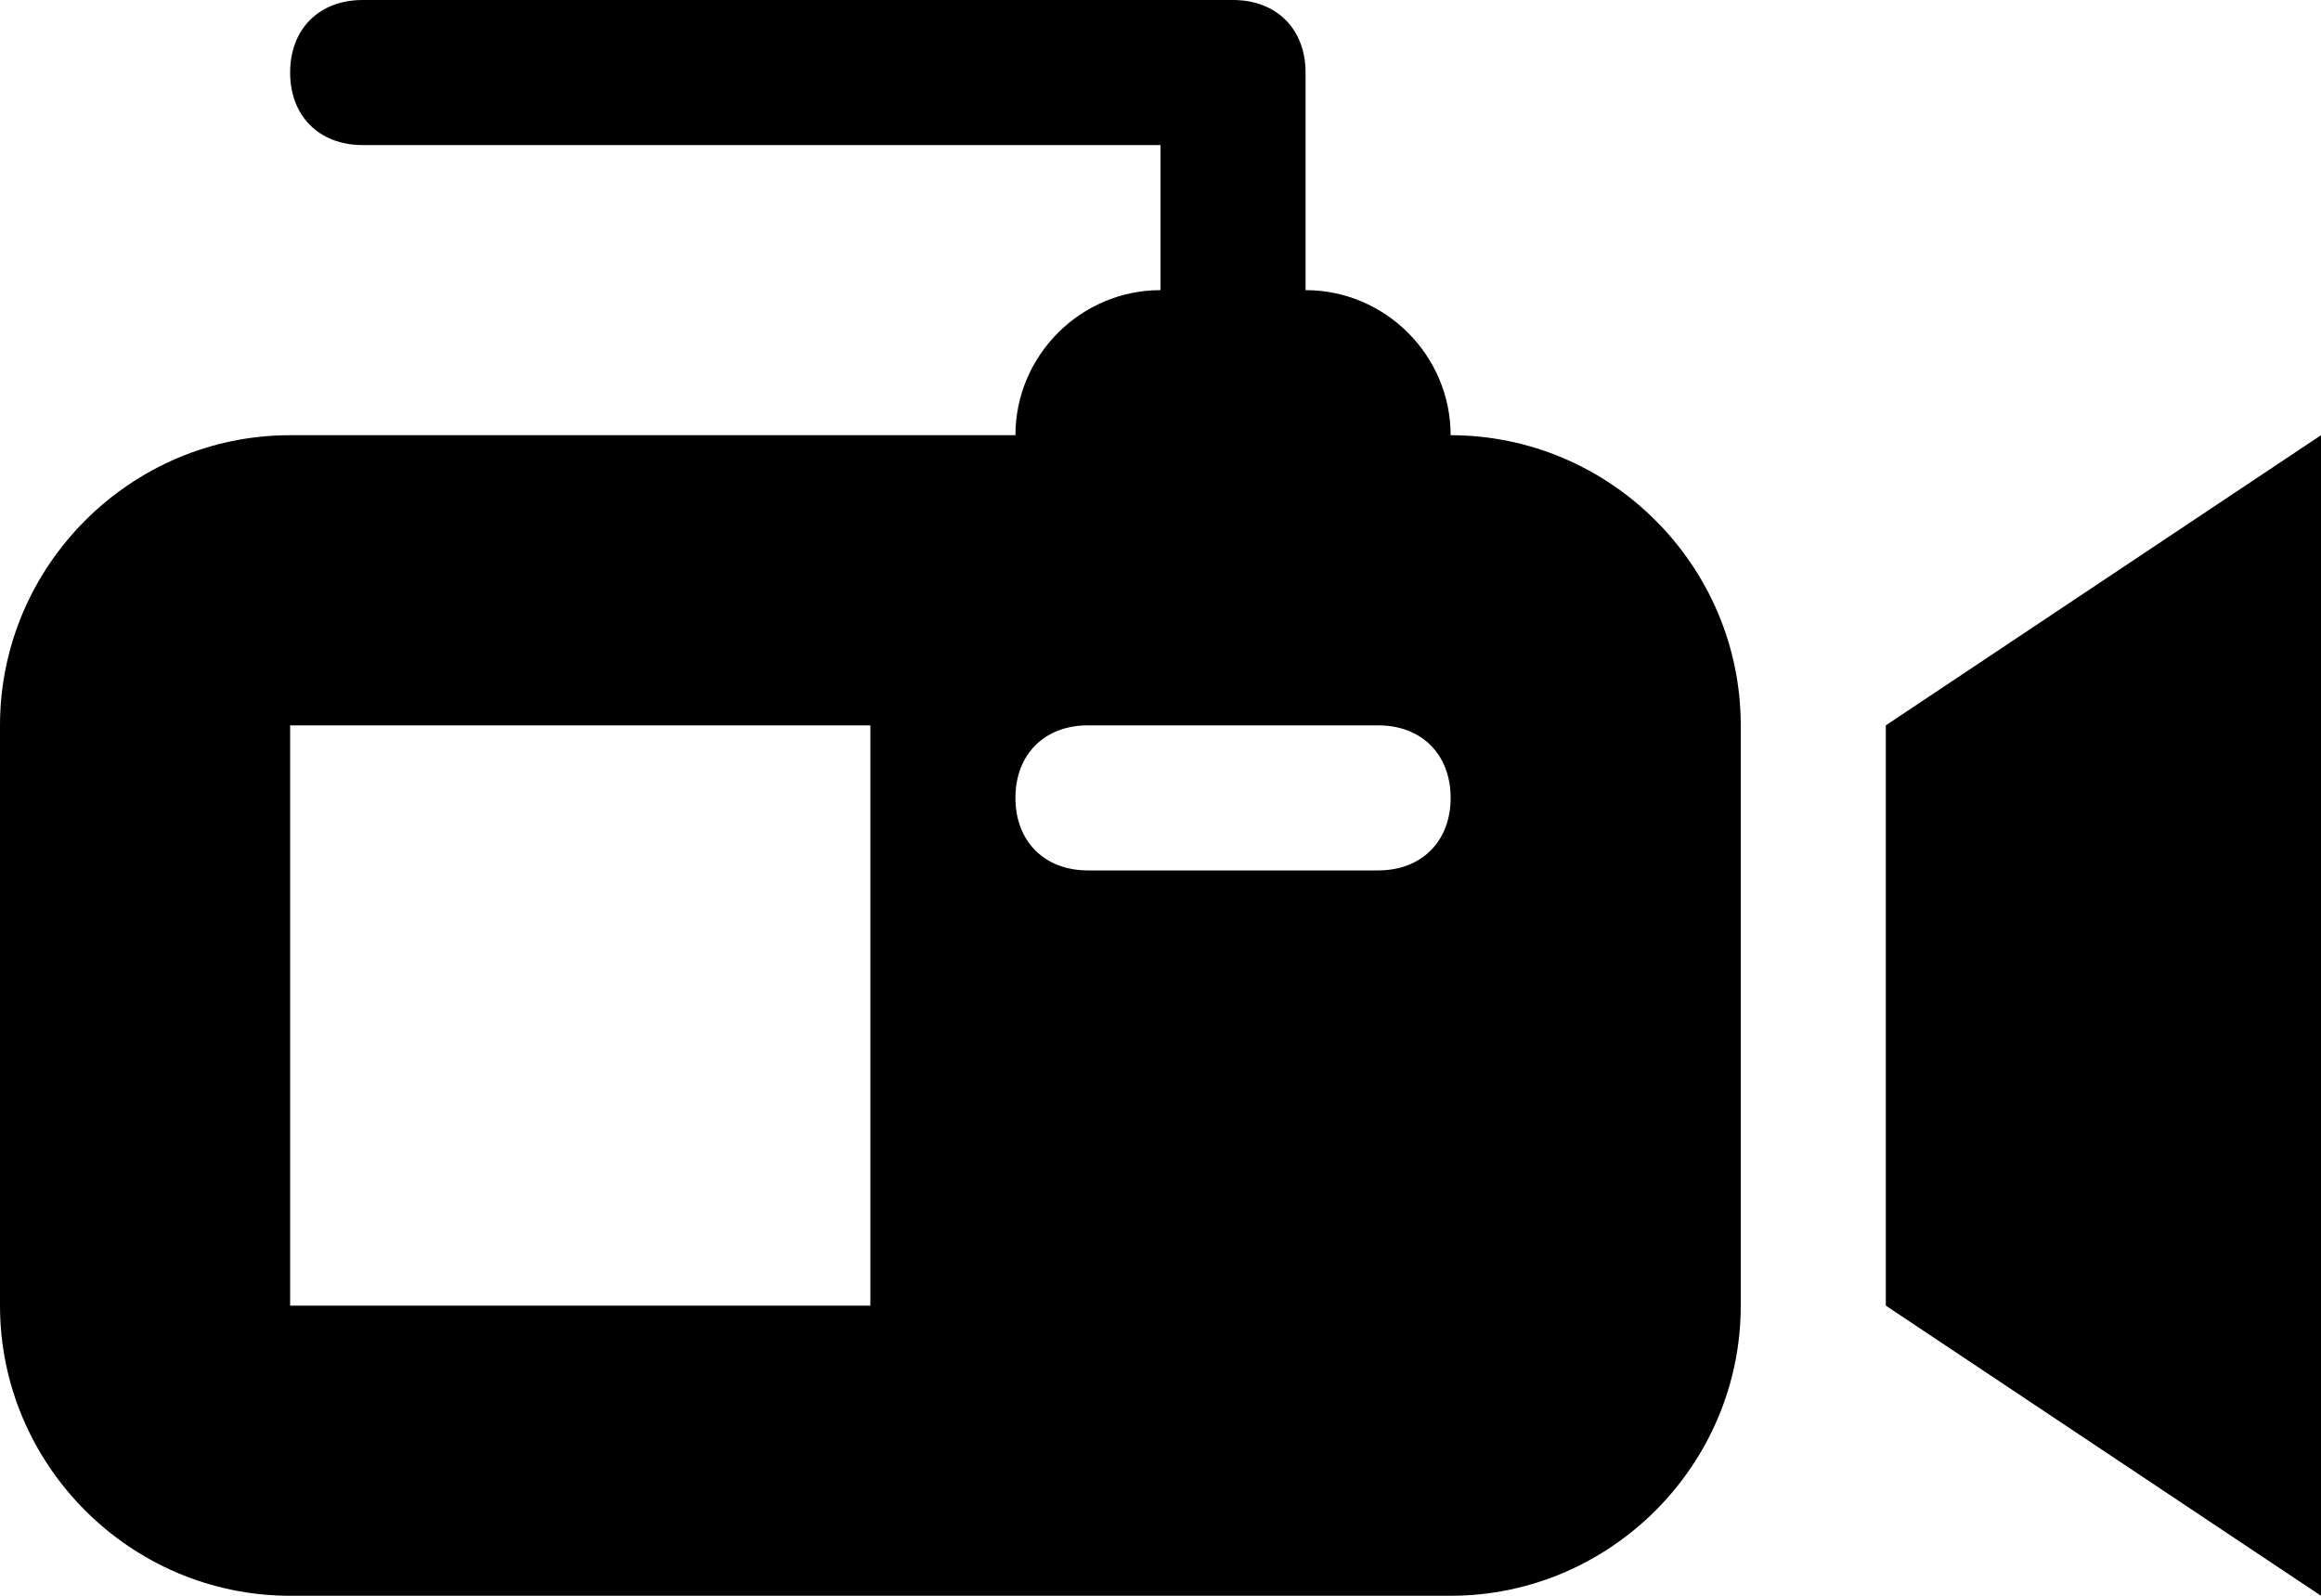
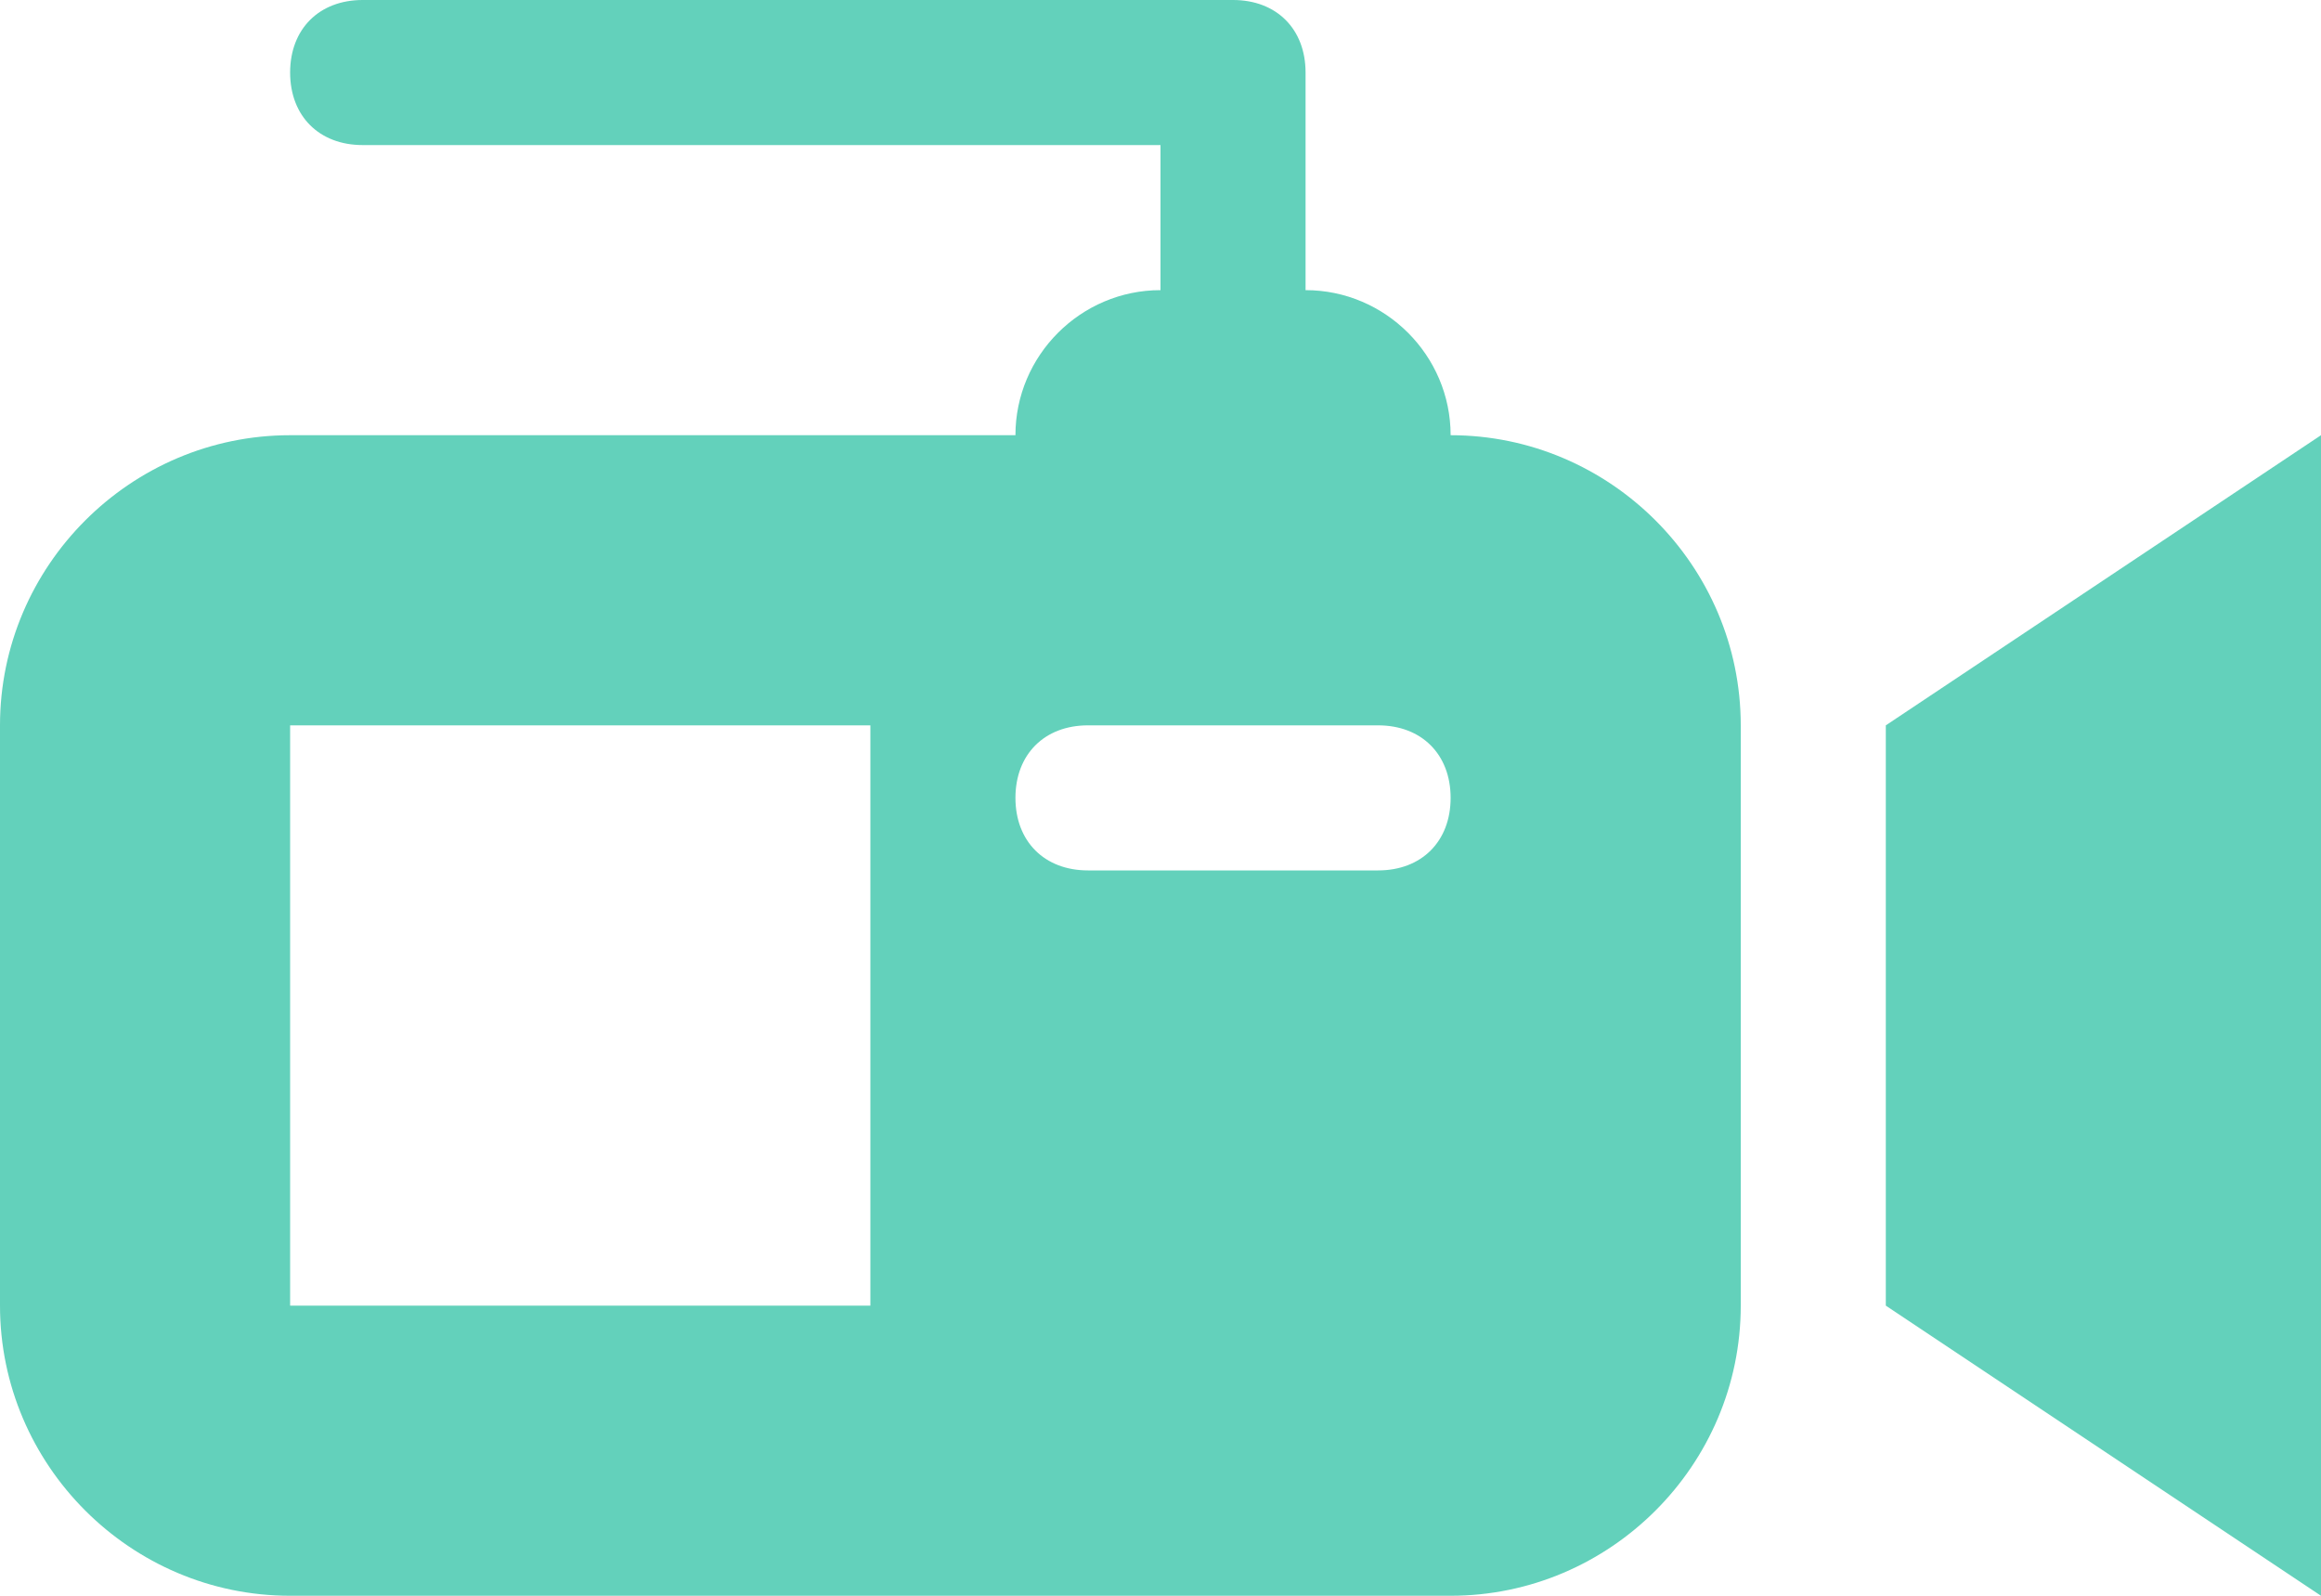
<svg xmlns="http://www.w3.org/2000/svg" width="32" height="22" viewBox="0 0 32 22" fill="none">
-   <path d="M26 10L32 6V22L26 18V10ZM24 10V18C24 20.2 22.2 22 20 22H4C1.8 22 0 20.2 0 18V10C0 7.8 1.8 6 4 6H14C14 4.9 14.9 4 16 4V2H5C4.4 2 4 1.6 4 1C4 0.4 4.4 0 5 0H17C17.6 0 18 0.4 18 1V4C19.1 4 20 4.9 20 6C22.2 6 24 7.8 24 10ZM12 10H4V18H12V10ZM20 11C20 10.4 19.6 10 19 10H15C14.4 10 14 10.4 14 11C14 11.6 14.4 12 15 12H19C19.6 12 20 11.6 20 11Z" fill="currentColor" />
+   <path d="M26 10L32 6V22L26 18V10ZM24 10V18C24 20.2 22.2 22 20 22H4C1.8 22 0 20.2 0 18V10C0 7.8 1.8 6 4 6H14C14 4.9 14.9 4 16 4V2H5C4.4 2 4 1.6 4 1C4 0.4 4.4 0 5 0H17C17.6 0 18 0.4 18 1V4C19.1 4 20 4.9 20 6C22.2 6 24 7.8 24 10ZM12 10H4V18H12V10ZM20 11C20 10.4 19.6 10 19 10H15C14.4 10 14 10.4 14 11C14 11.6 14.4 12 15 12H19C19.6 12 20 11.6 20 11Z" fill="#63D1BB" />
</svg>
